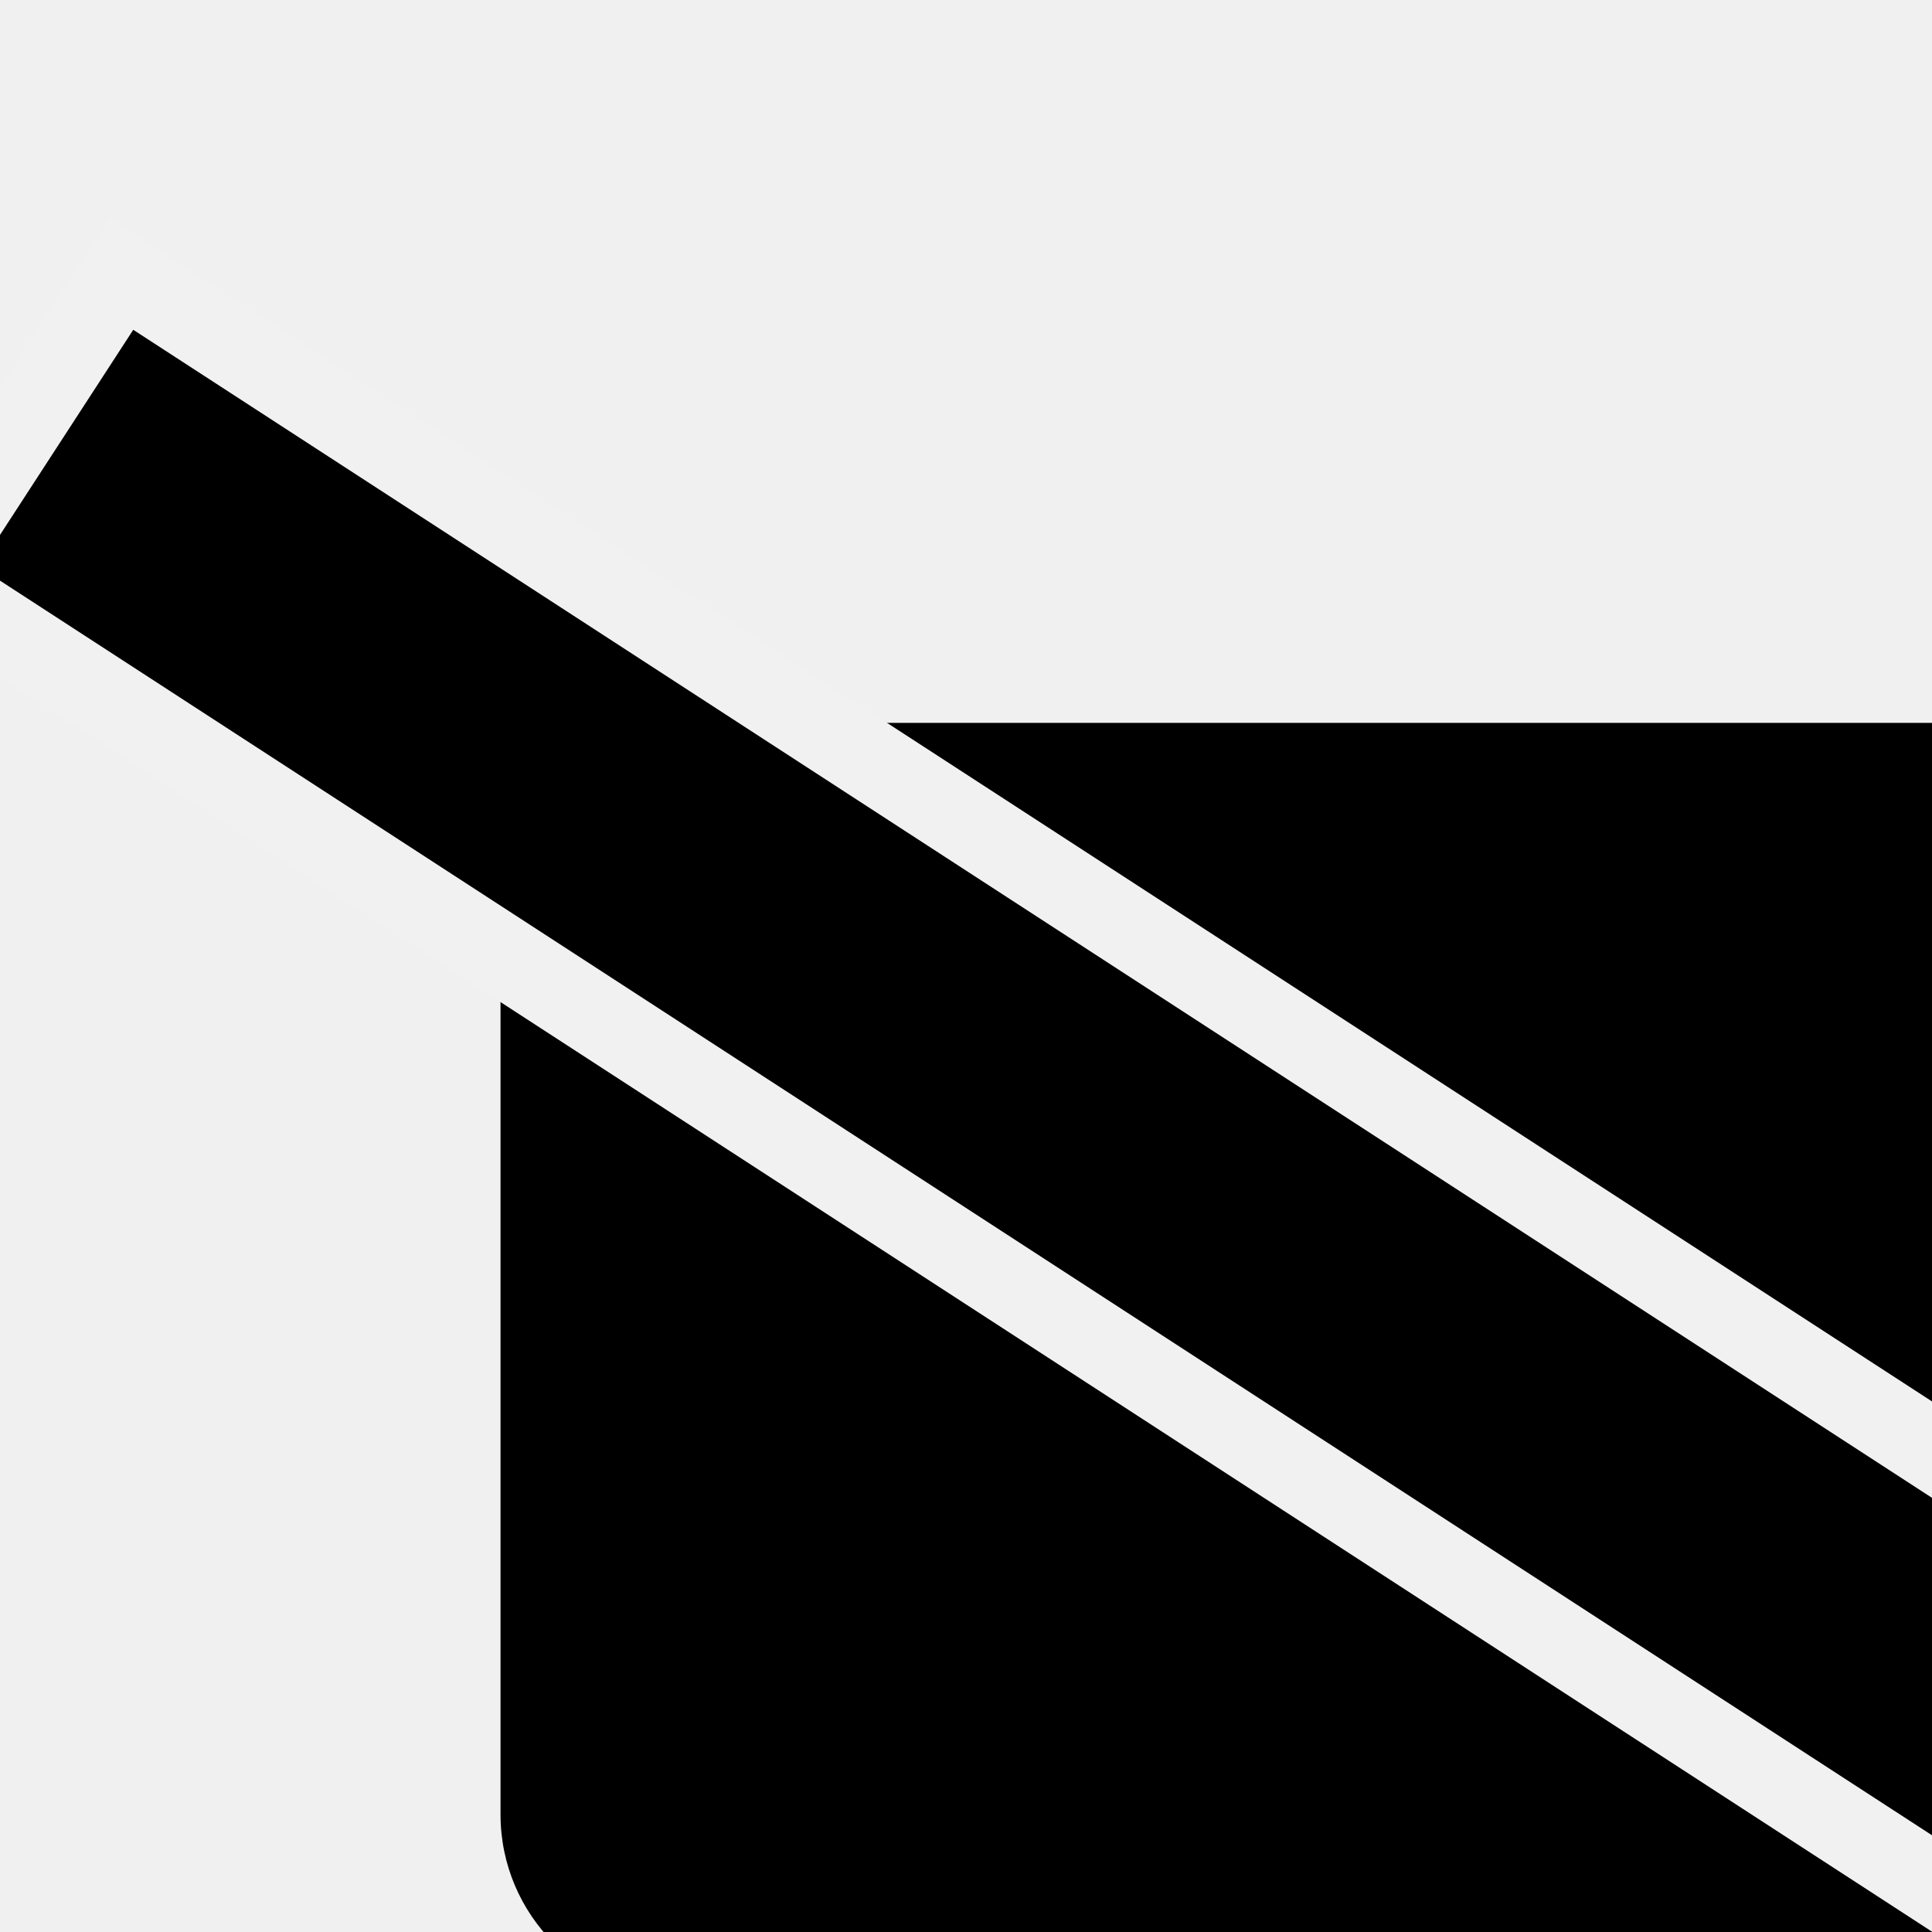
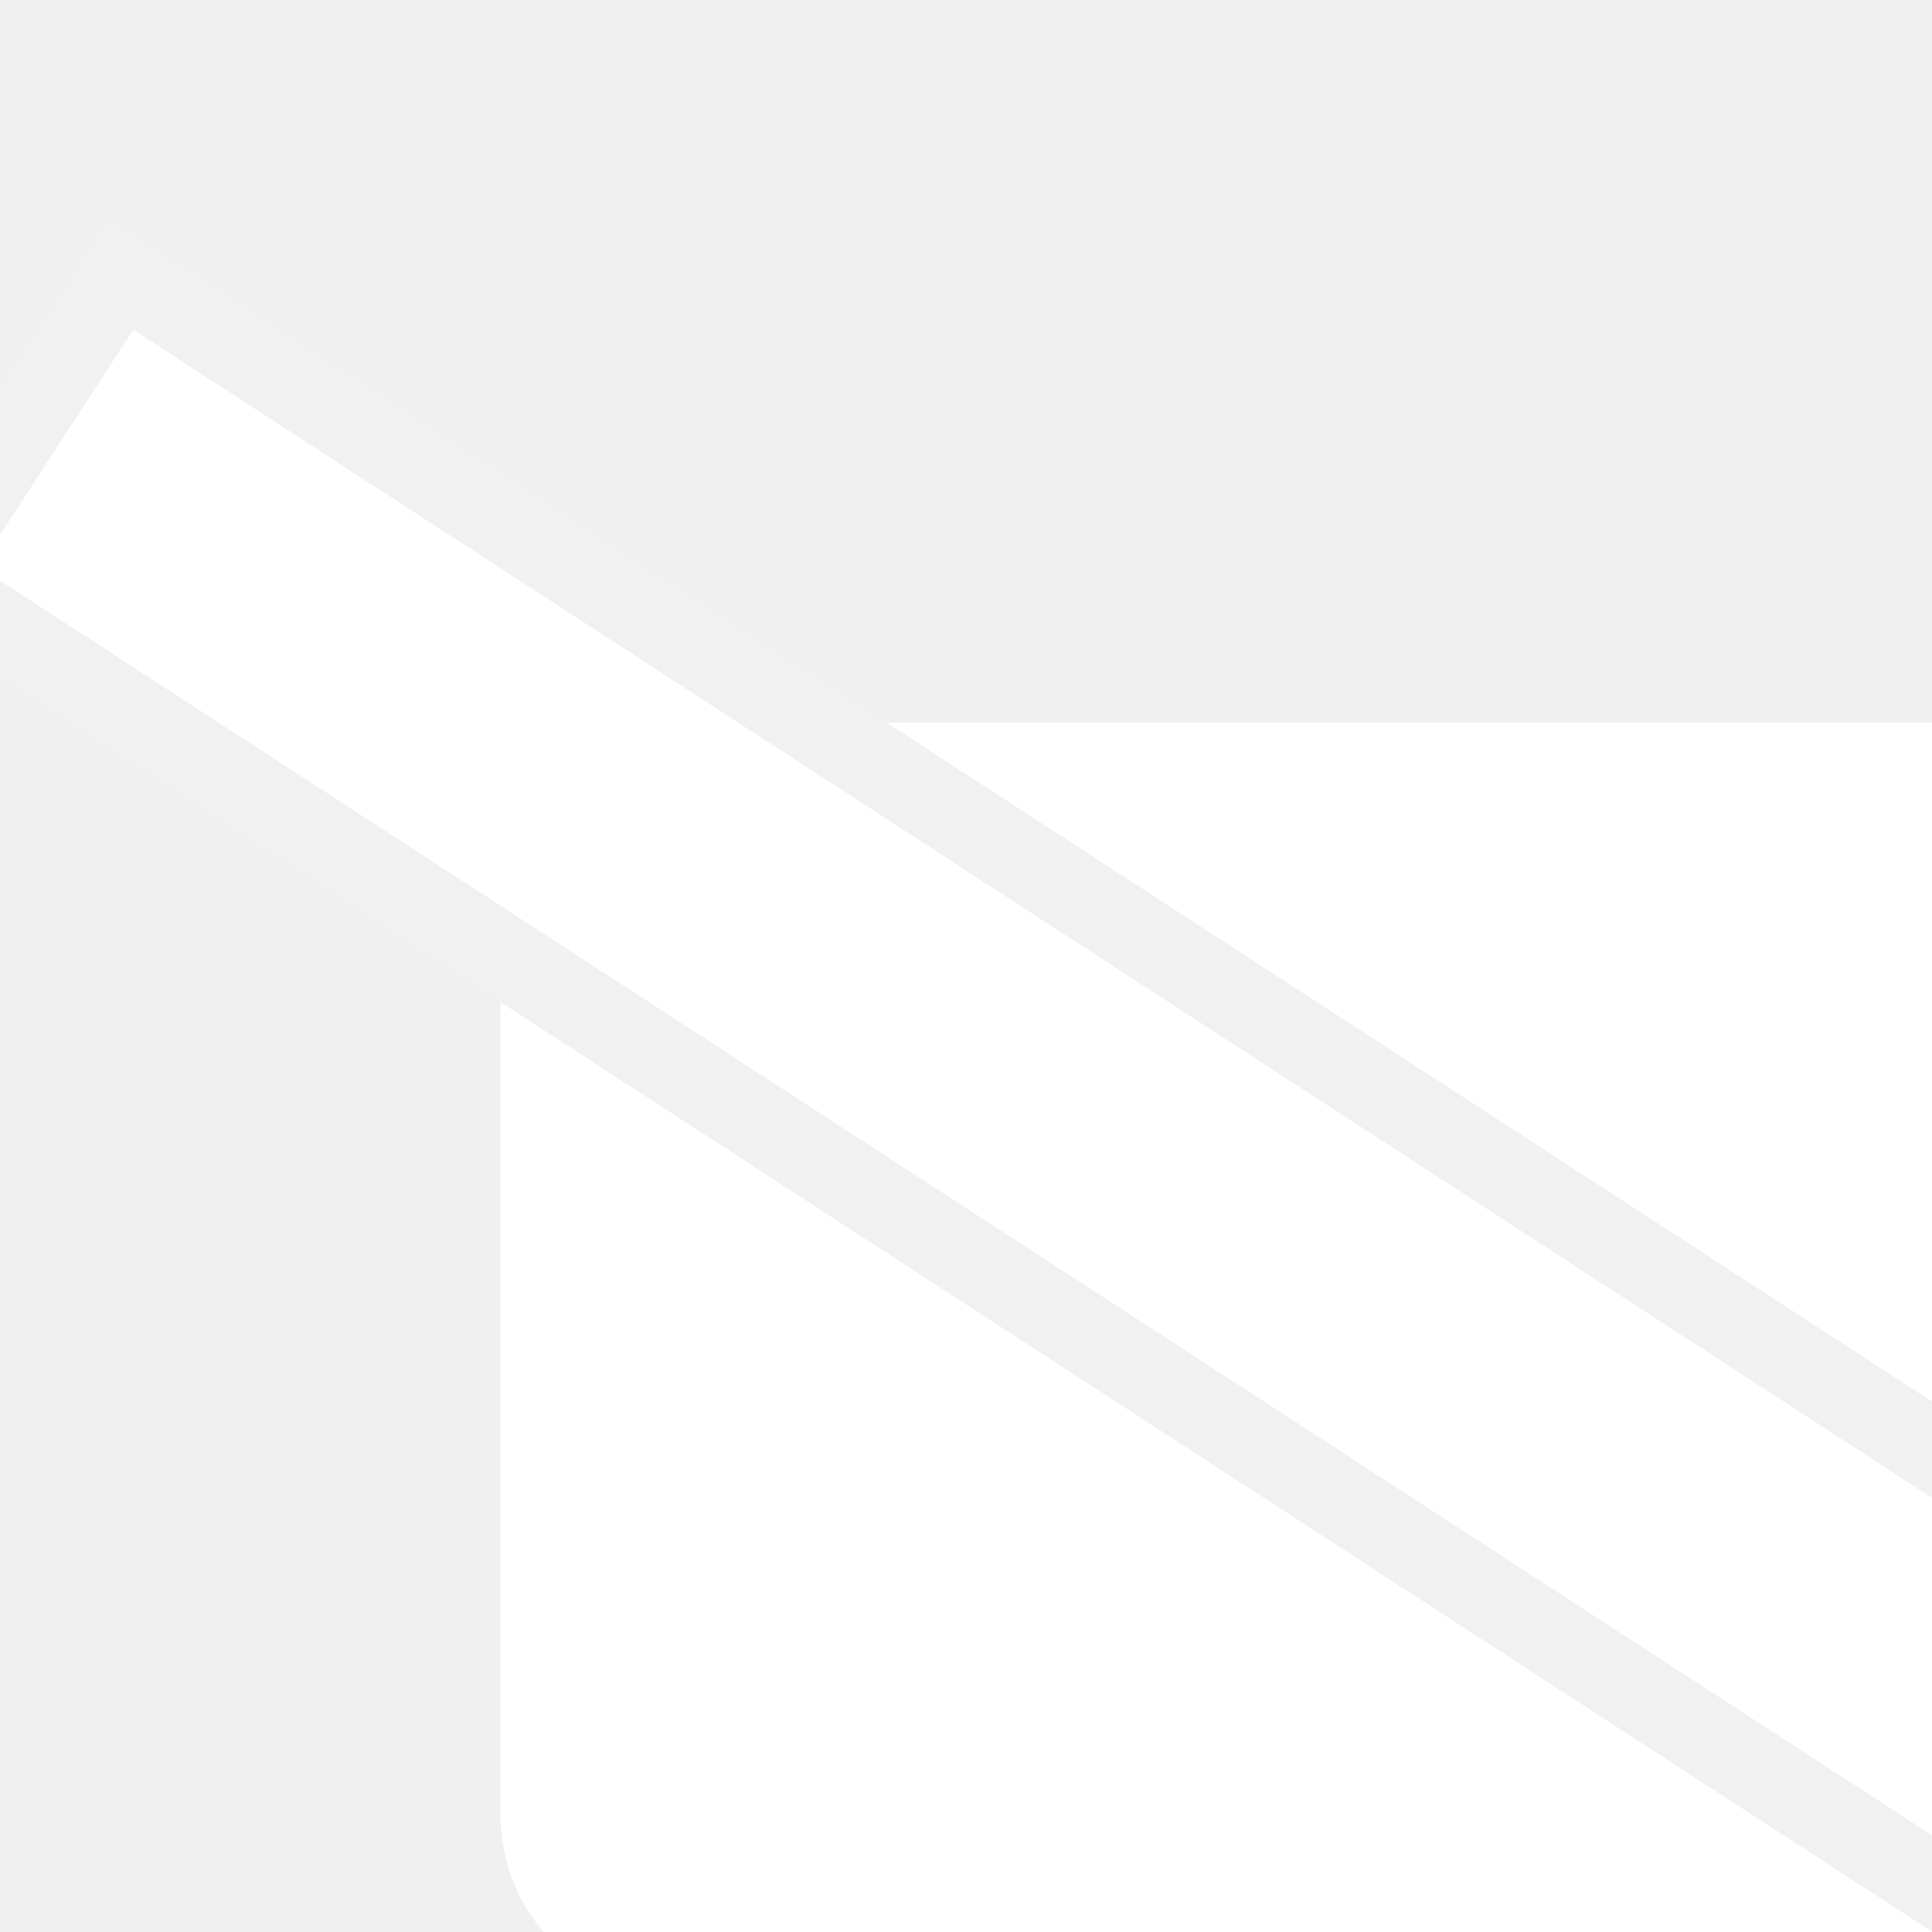
- <svg xmlns="http://www.w3.org/2000/svg" aria-hidden="true" fill="currentColor" height="1em" width="1em" viewBox="64 64 896 896" style="transform: scale(1.5)">
+ <svg xmlns="http://www.w3.org/2000/svg" aria-hidden="true" fill="#fff" height="1em" width="1em" viewBox="64 64 896 896" style="transform: scale(1.5)">
  <g style="transform: scale(25)">
    <g transform="translate(3 7)" fill-rule="evenodd">
      <rect x="5.75" y="4.5" width="22.5" height="15.75" rx="2.25" />
      <path stroke="#F1F1F1" stroke-width="1" d="M-1.39 2.72l2.451-3.773 33.967 22.057-2.451 3.774z" />
    </g>
  </g>
</svg>
